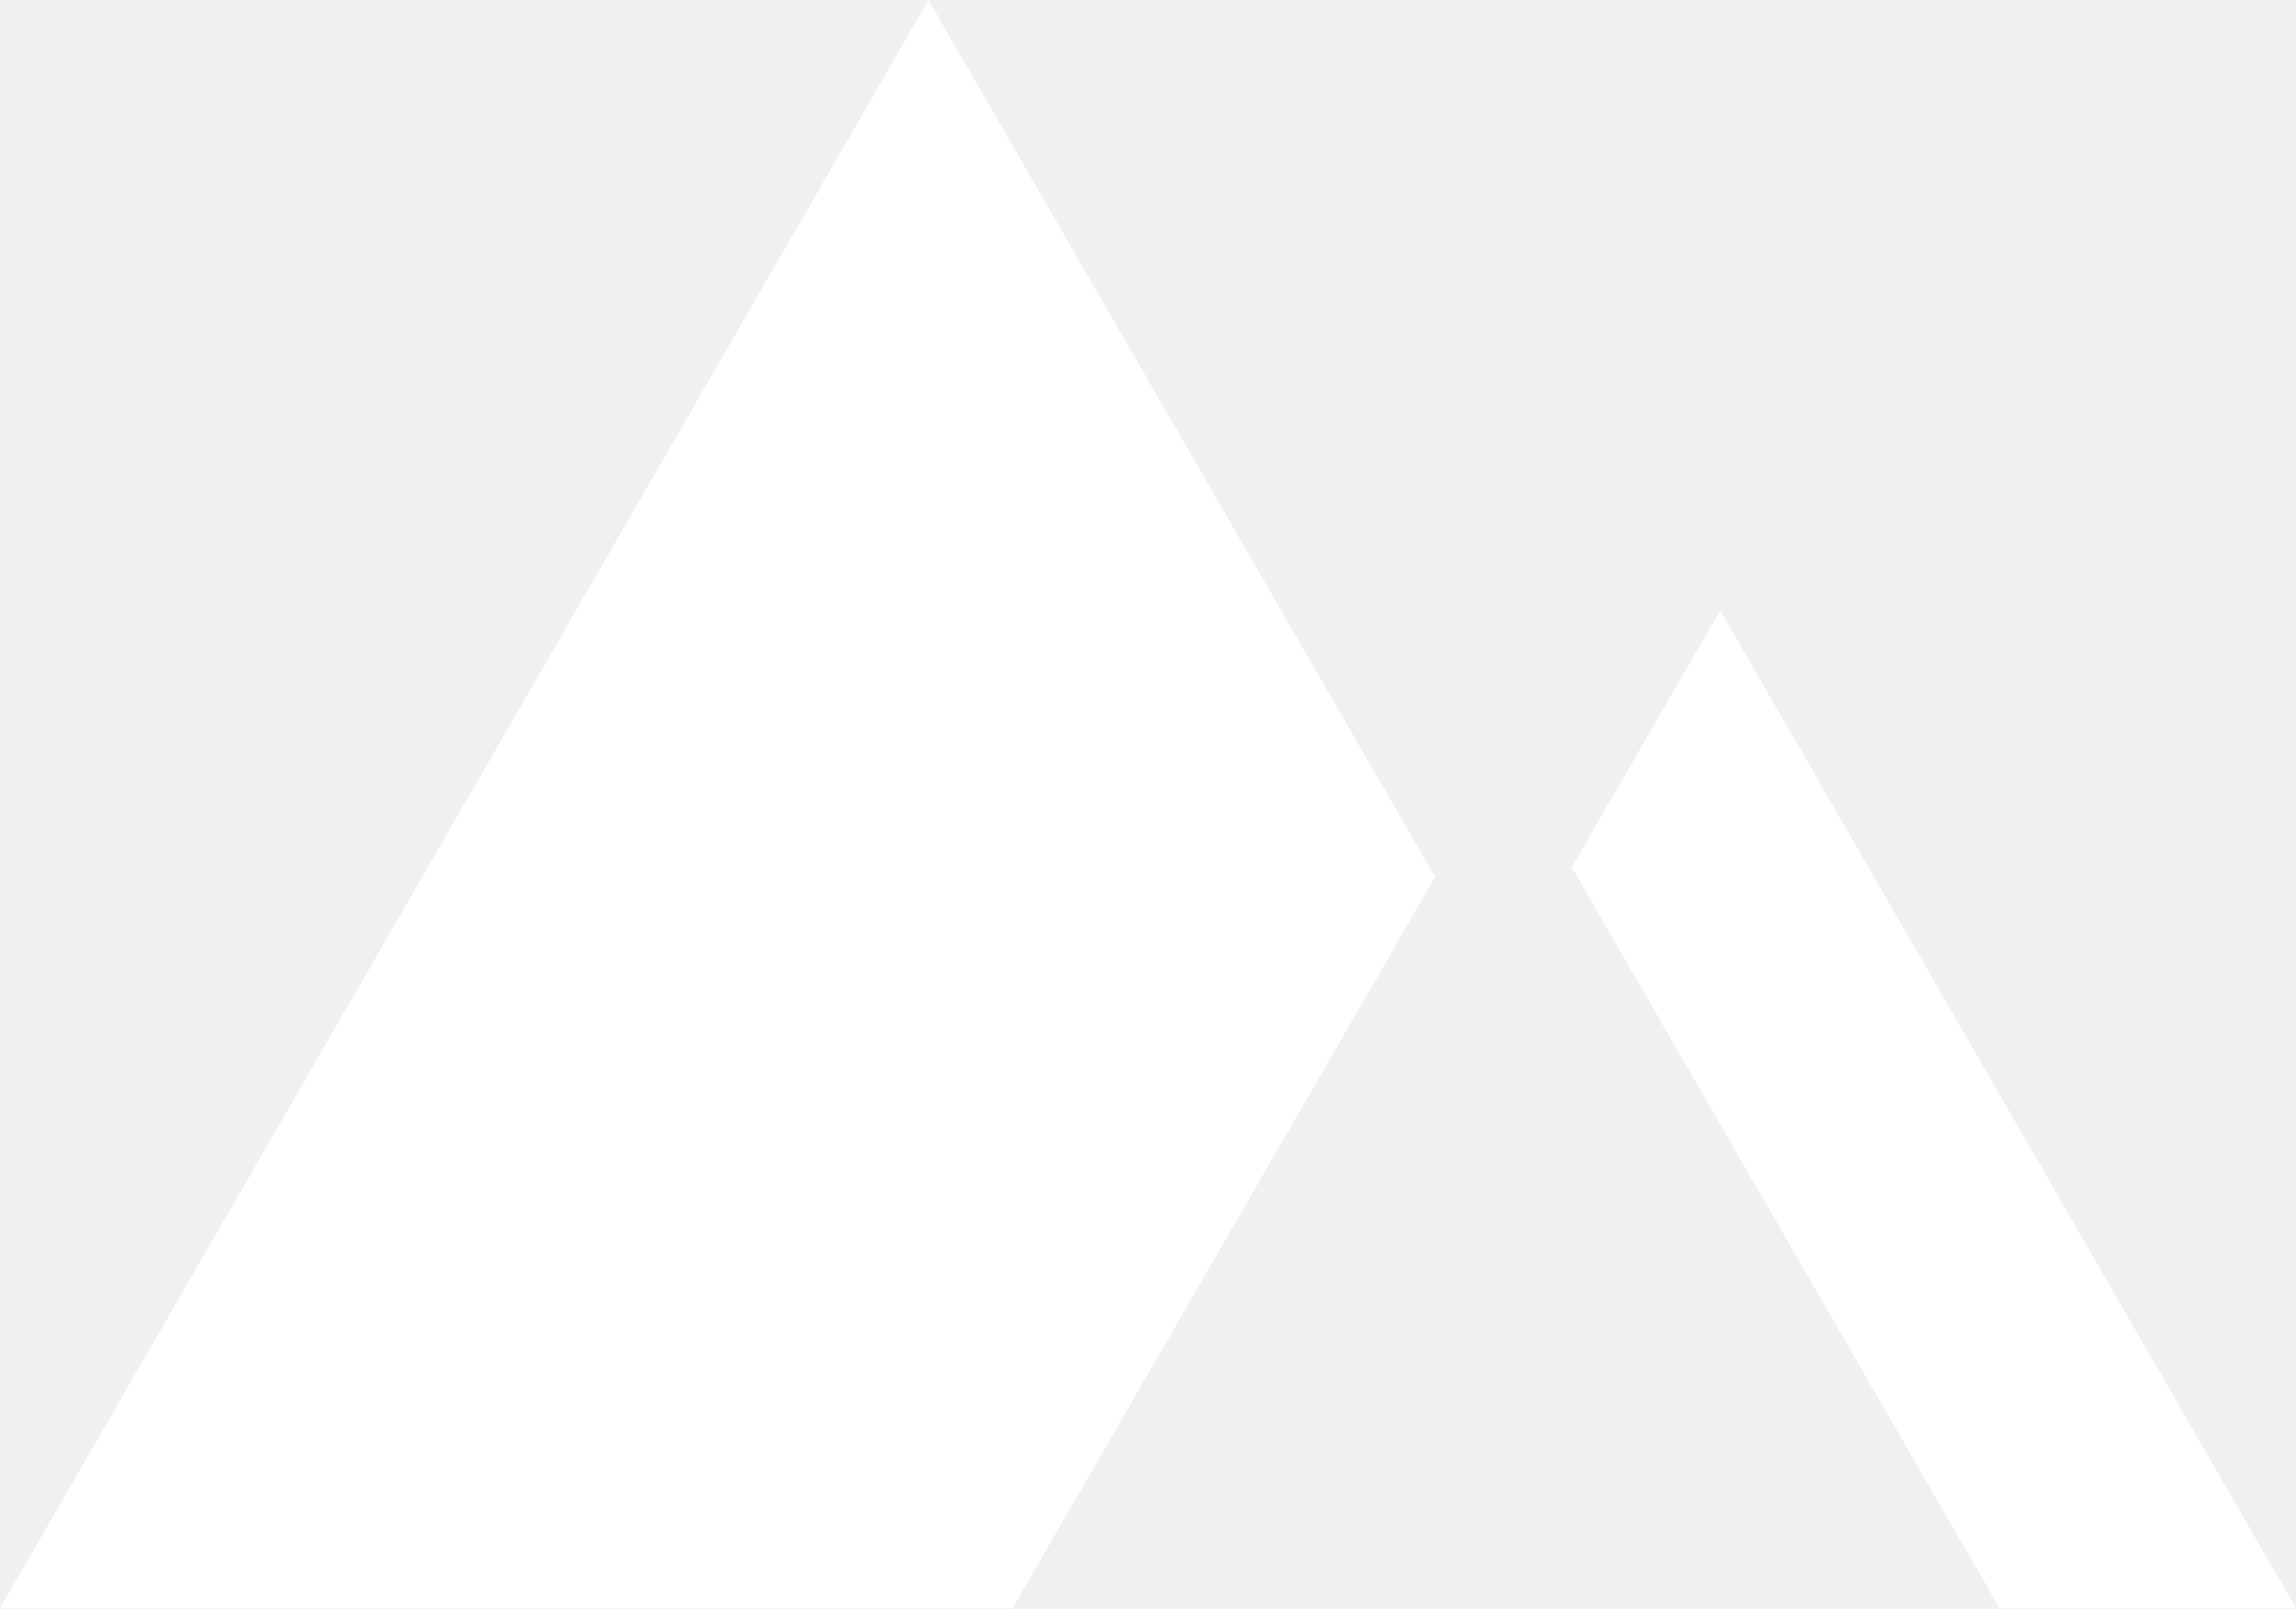
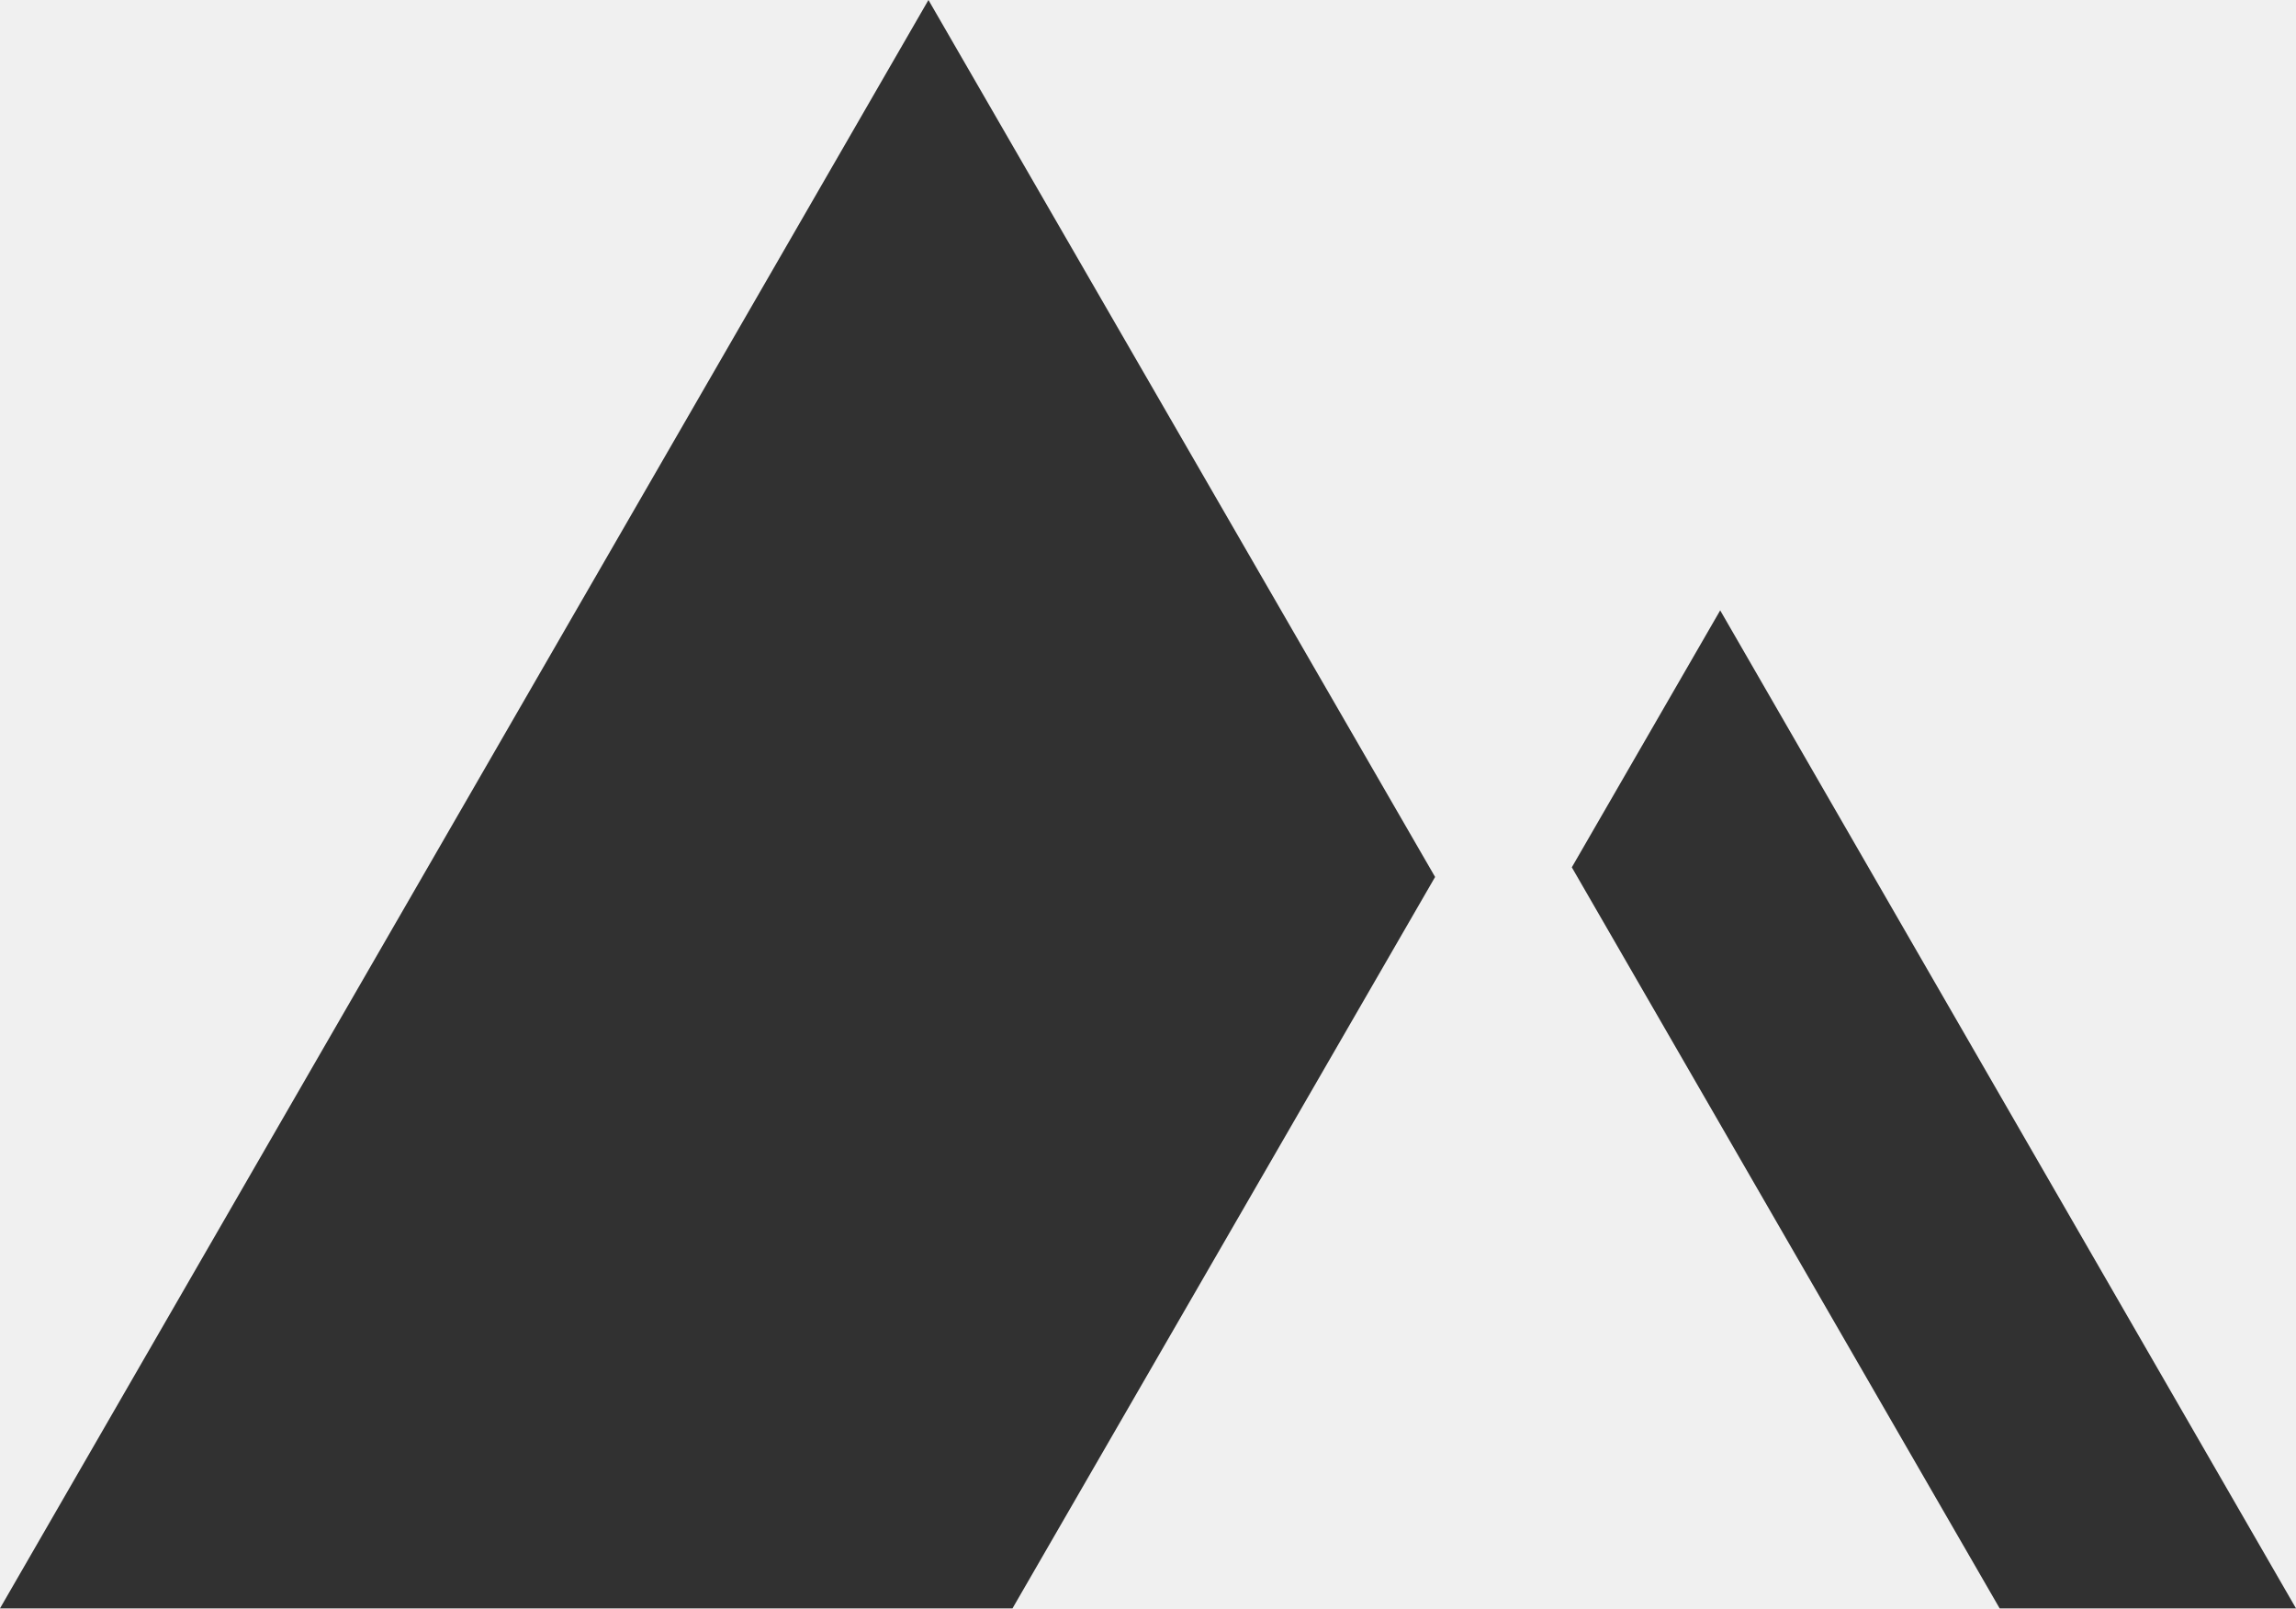
<svg xmlns="http://www.w3.org/2000/svg" viewBox="0 0 57.1 40">
  <defs>
-     <style>.cls-1{fill:none;}.cls-2{clip-path:url(#clip-path);}.cls-3{fill:#fff;}</style>
+     <style>
+       .cls-1 {
+         fill: none;
+       }
+ 
+       .cls-2 {
+         clip-path: url(#clip-path);
+       }
+ 
+       .cls-3 {
+         fill: #313131;
+       }
+     </style>
    <clipPath id="clip-path" transform="translate(0 0)">
      <rect class="cls-1" width="57.1" height="40" />
    </clipPath>
  </defs>
  <g id="Layer_2" data-name="Layer 2">
    <g id="Layer_1-2" data-name="Layer 1">
      <g id="Misfit_Logo" data-name="Misfit Logo">
        <g class="cls-2">
          <polygon class="cls-3" points="23.09 0 0 40 25.18 40 35.69 21.81 23.09 0" />
          <polygon class="cls-3" points="39.09 21.57 49.73 40 57.1 40 42.78 15.18 39.09 21.57" />
        </g>
      </g>
    </g>
  </g>
</svg>
